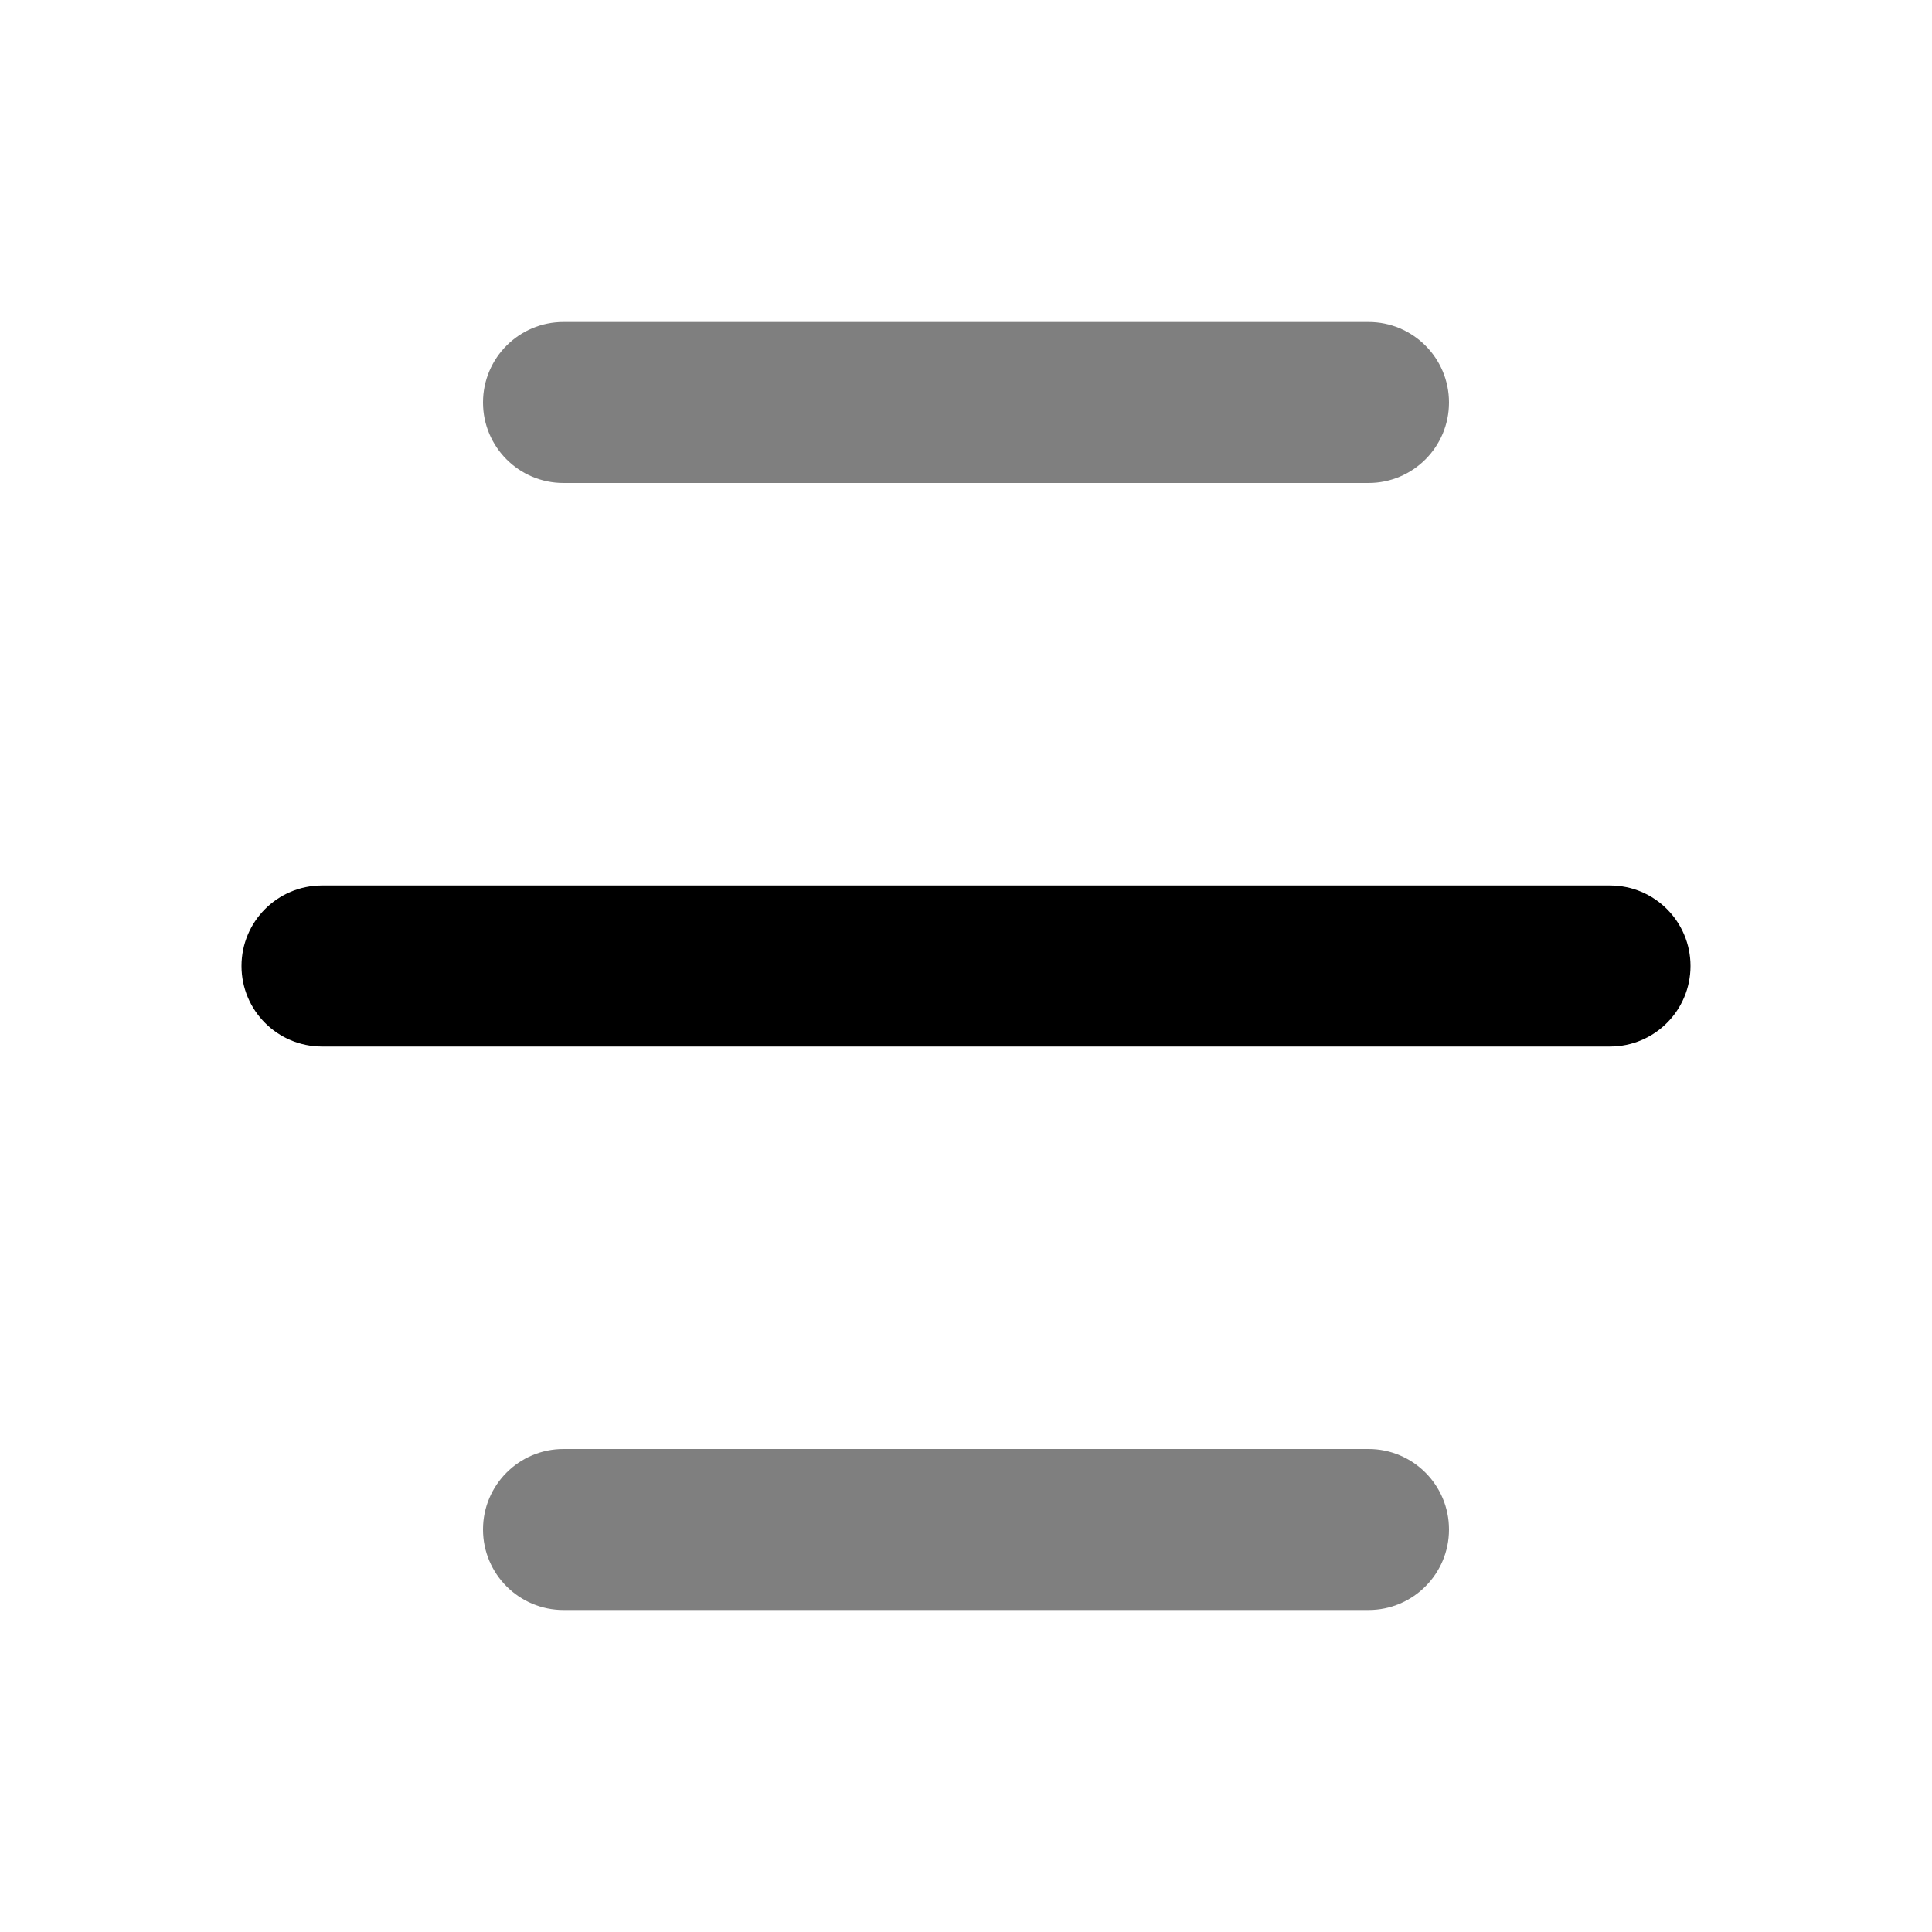
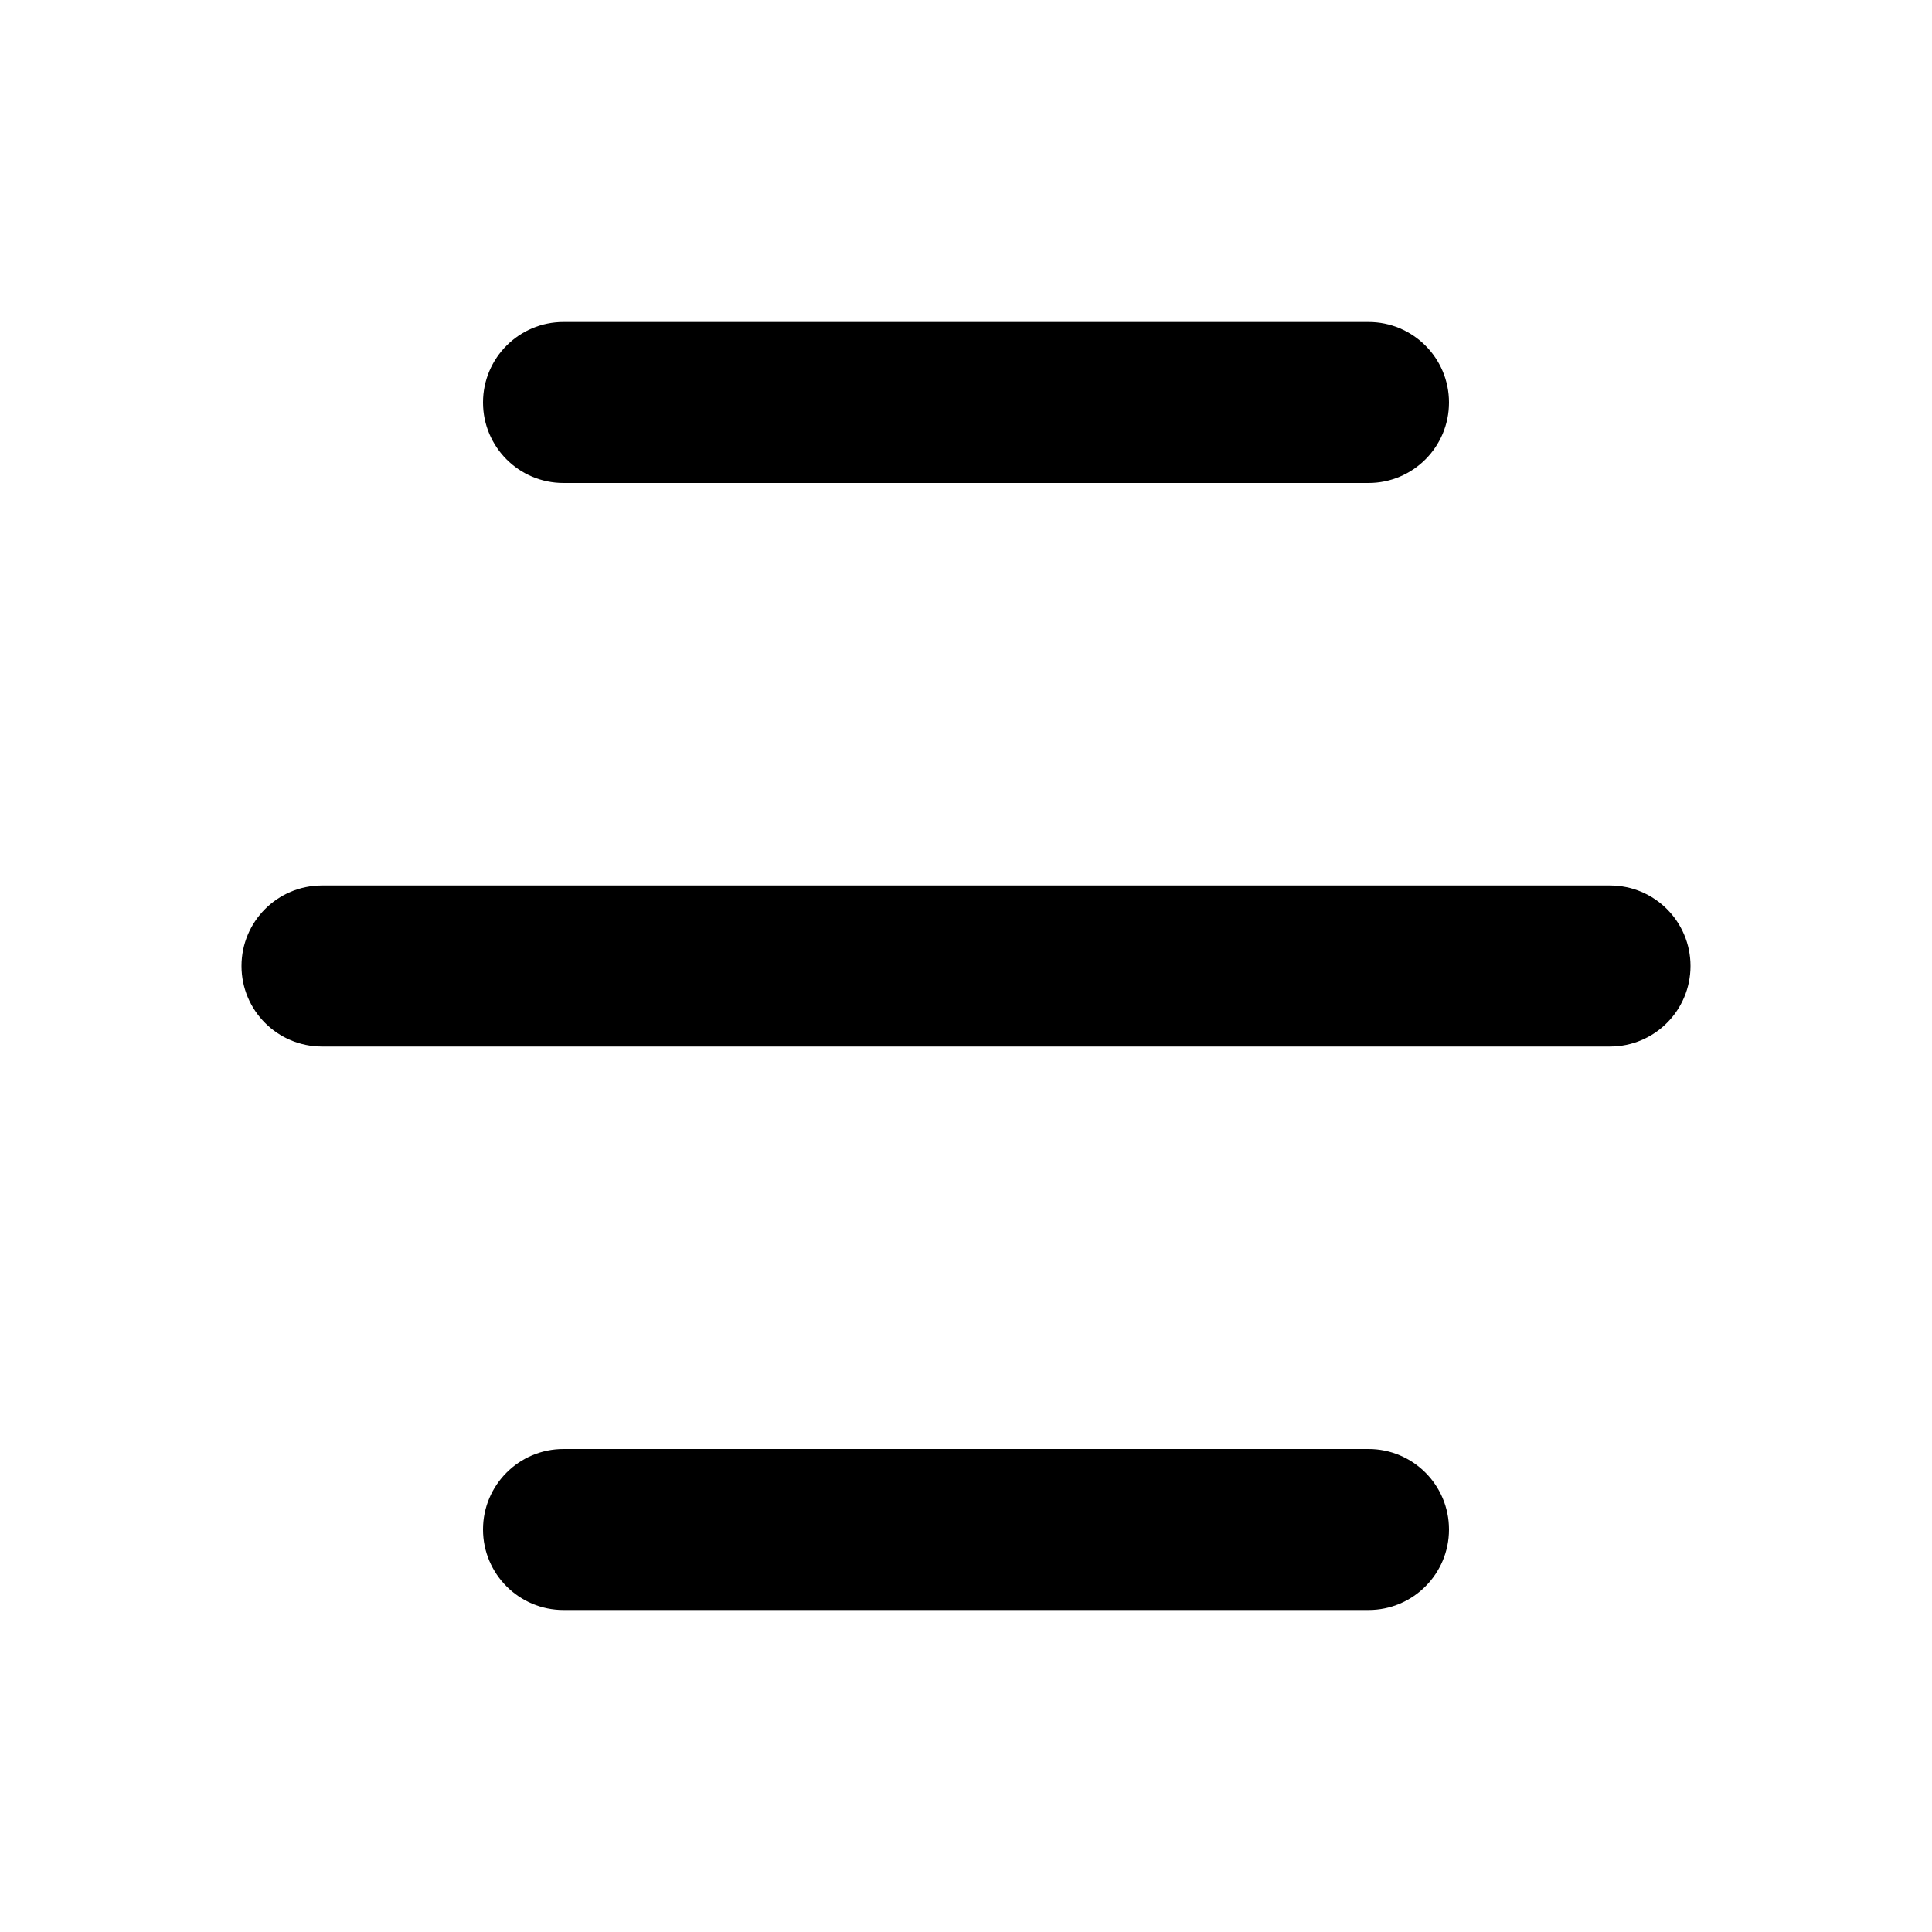
<svg xmlns="http://www.w3.org/2000/svg" width="18" height="18" fill="none" viewBox="0 0 18 18">
-   <path fill="currentColor" fill-opacity=".5" fill-rule="evenodd" d="M4.5 3.75A.75.75 0 0 1 5.25 3h7.5a.75.75 0 0 1 0 1.5h-7.5a.75.75 0 0 1-.75-.75Z" clip-rule="evenodd" />
+   <path fill="currentColor" fill-rule="evenodd" d="M4.5 3.75A.75.75 0 0 1 5.25 3h7.5a.75.75 0 0 1 0 1.5h-7.5a.75.75 0 0 1-.75-.75Z" clip-rule="evenodd" />
  <path fill="currentColor" fill-rule="evenodd" d="M2.25 9A.75.75 0 0 1 3 8.25h12a.75.75 0 0 1 0 1.5H3A.75.75 0 0 1 2.25 9Z" clip-rule="evenodd" />
-   <path fill="currentColor" fill-opacity=".5" fill-rule="evenodd" d="M4.5 14.25a.75.75 0 0 1 .75-.75h7.5a.75.75 0 0 1 0 1.5h-7.5a.75.75 0 0 1-.75-.75Z" clip-rule="evenodd" />
+   <path fill="currentColor" fill-rule="evenodd" d="M4.5 14.25a.75.75 0 0 1 .75-.75h7.5a.75.75 0 0 1 0 1.5h-7.5a.75.75 0 0 1-.75-.75Z" clip-rule="evenodd" />
</svg>
